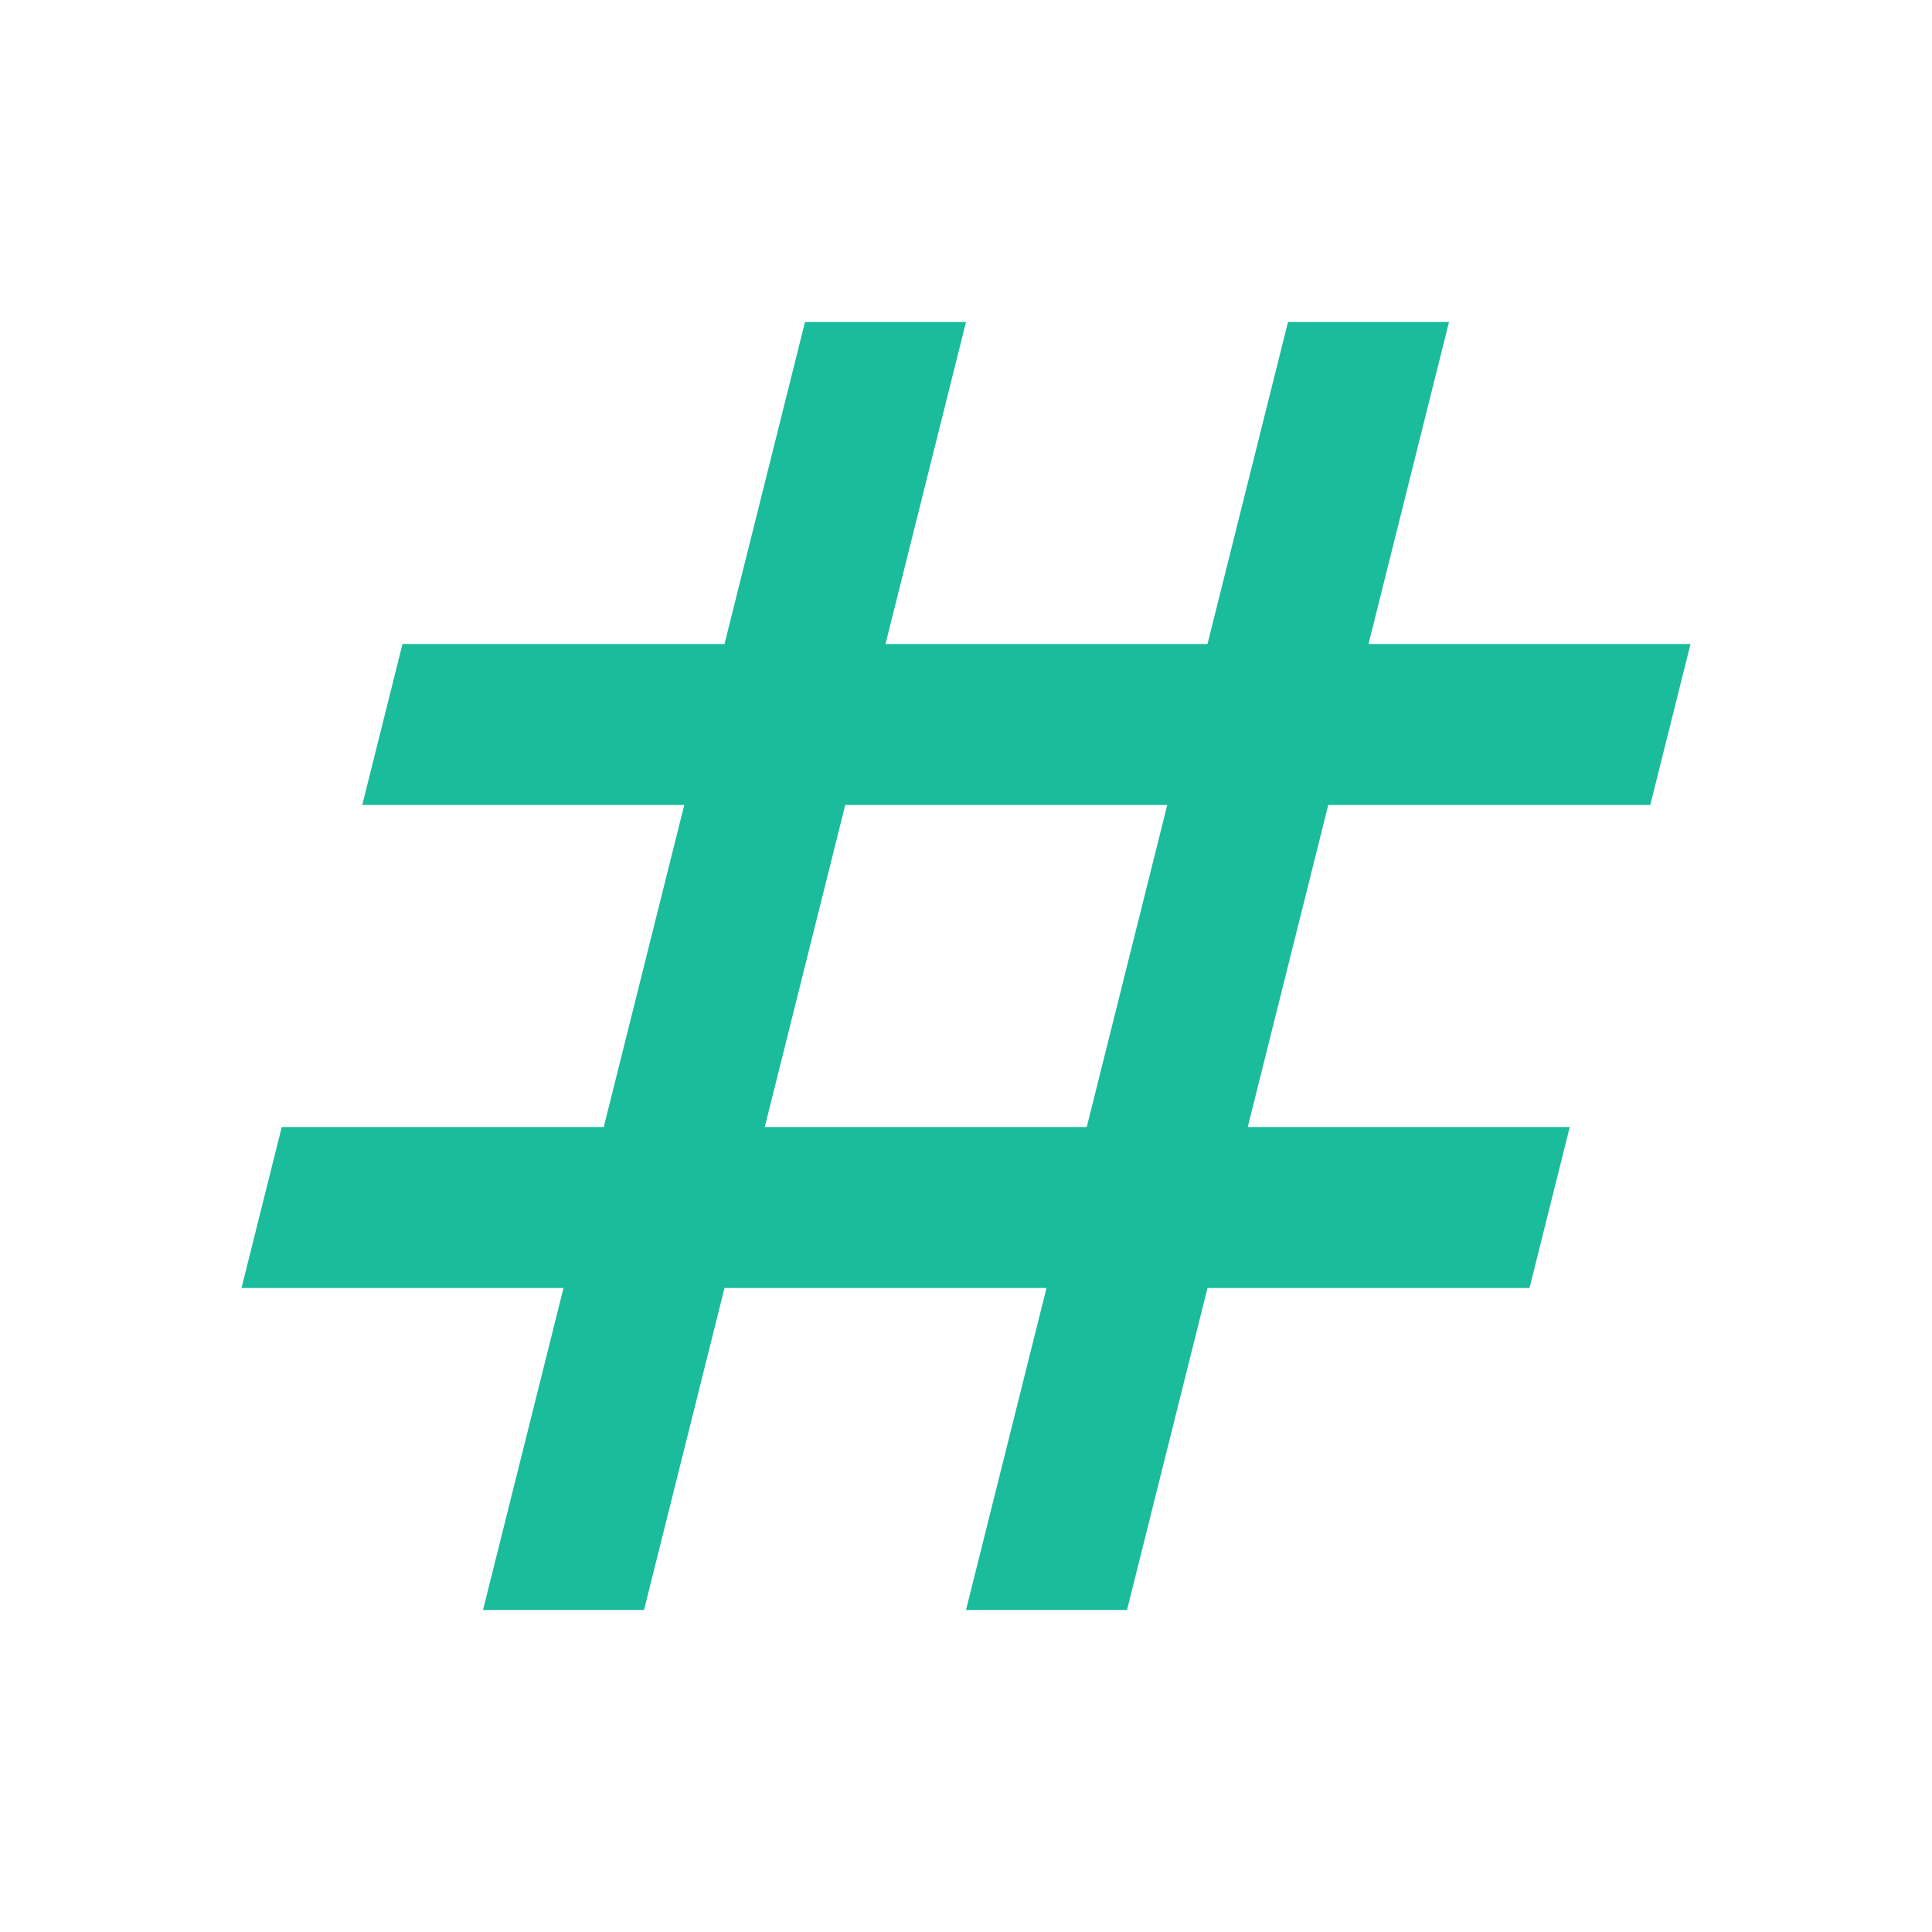
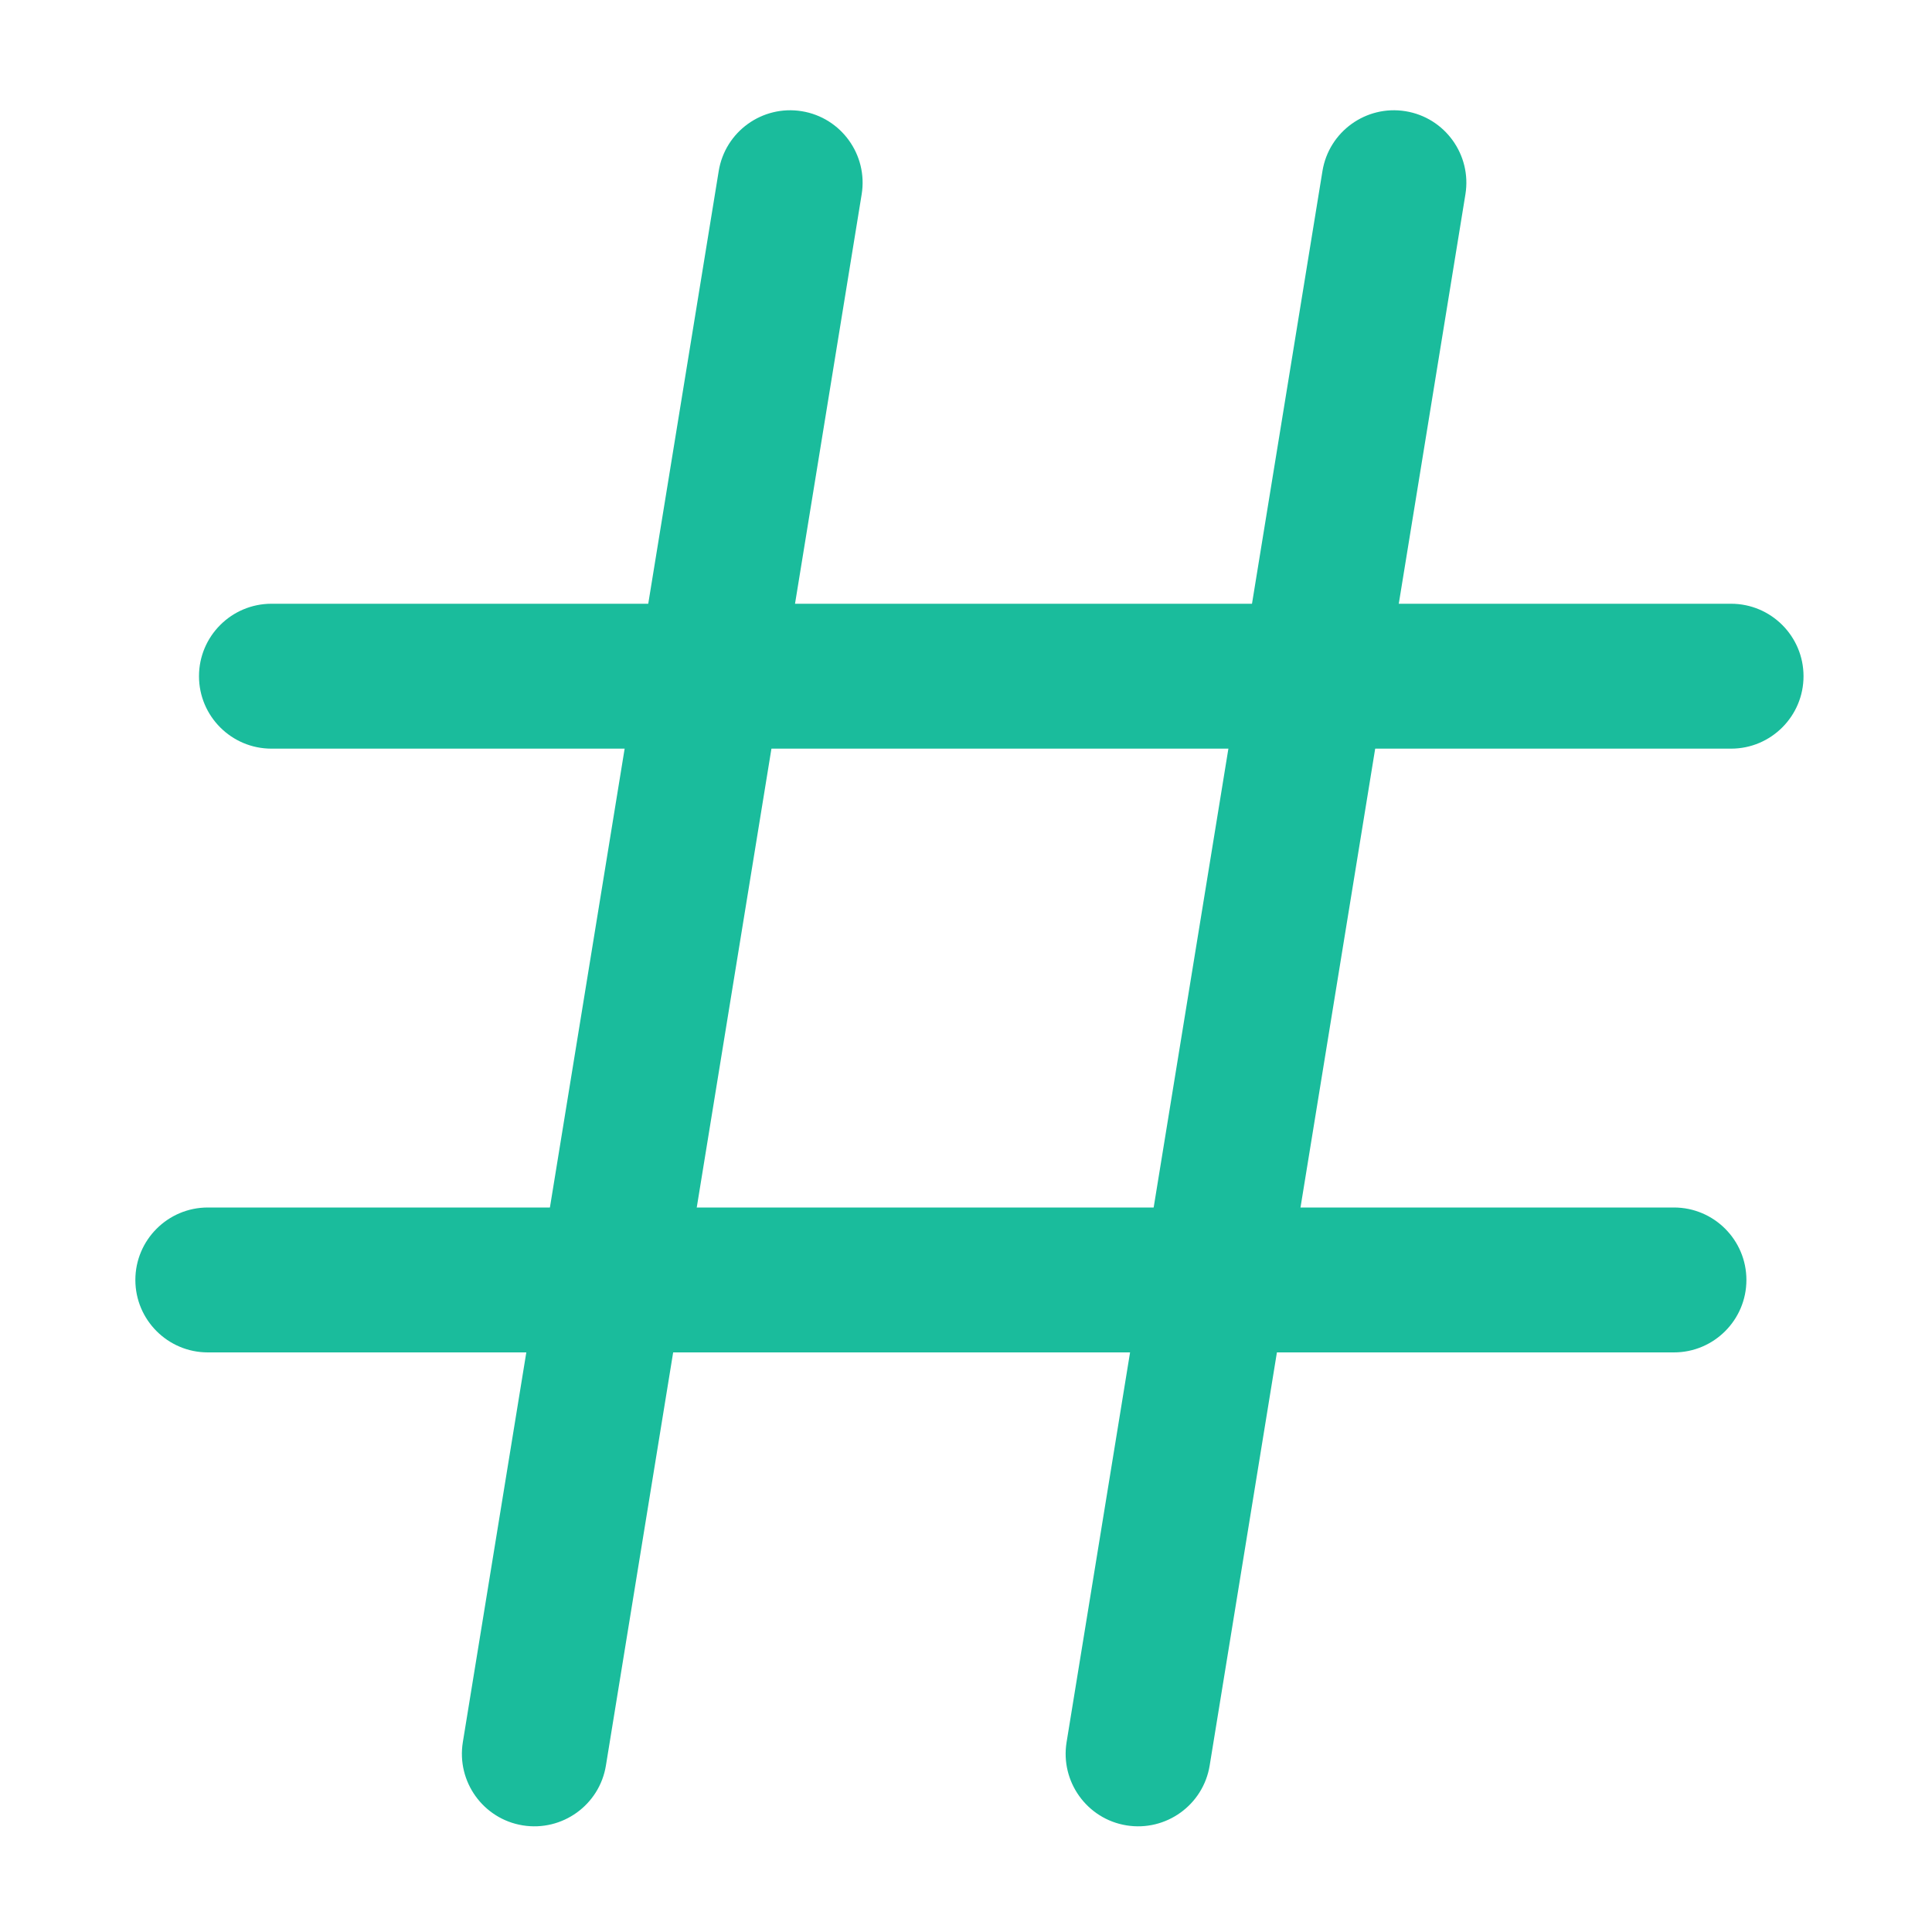
- <svg xmlns="http://www.w3.org/2000/svg" enable-background="new 0 0 24 24" viewBox="0 0 24 24" fill="#1abc9c">
-   <g>
-     <rect fill="none" height="24" width="24" />
-   </g>
-   <g>
-     <path d="M20.5,10L21,8h-4l1-4h-2l-1,4h-4l1-4h-2L9,8H5l-0.5,2h4l-1,4h-4L3,16h4l-1,4h2l1-4h4l-1,4h2l1-4h4l0.5-2h-4l1-4H20.5z M13.5,14h-4l1-4h4L13.5,14z" />
+ <svg xmlns="http://www.w3.org/2000/svg" clip-rule="evenodd" fill-rule="evenodd" stroke-linejoin="round" stroke-miterlimit="2" viewBox="0 0 16 16">
+   <g fill="#1abc9c">
+     <path d="m5.952 1.417-2.119 13.011c-.053.327.169.636.496.689s.636-.169.689-.496l2.118-13.012c.053-.326-.169-.635-.496-.688s-.635.169-.688.496z" />
+     <path d="m10.952 1.417-2.119 13.011c-.053.327.169.636.496.689s.636-.169.689-.496l2.118-13.012c.053-.326-.169-.635-.496-.688s-.635.169-.688.496z" />
+     <path d="m2.248 7.1h12.088c.331 0 .6-.269.6-.6s-.269-.6-.6-.6h-12.088c-.331 0-.6.269-.6.6s.269.6.6.6z" transform="translate(0 -.9)" />
+     <path d="m1.721 11.1h12.142c.331 0 .6-.269.6-.6s-.269-.6-.6-.6h-12.142c-.331 0-.6.269-.6.6s.269.6.6.6z" transform="translate(0 .1)" />
  </g>
</svg>
